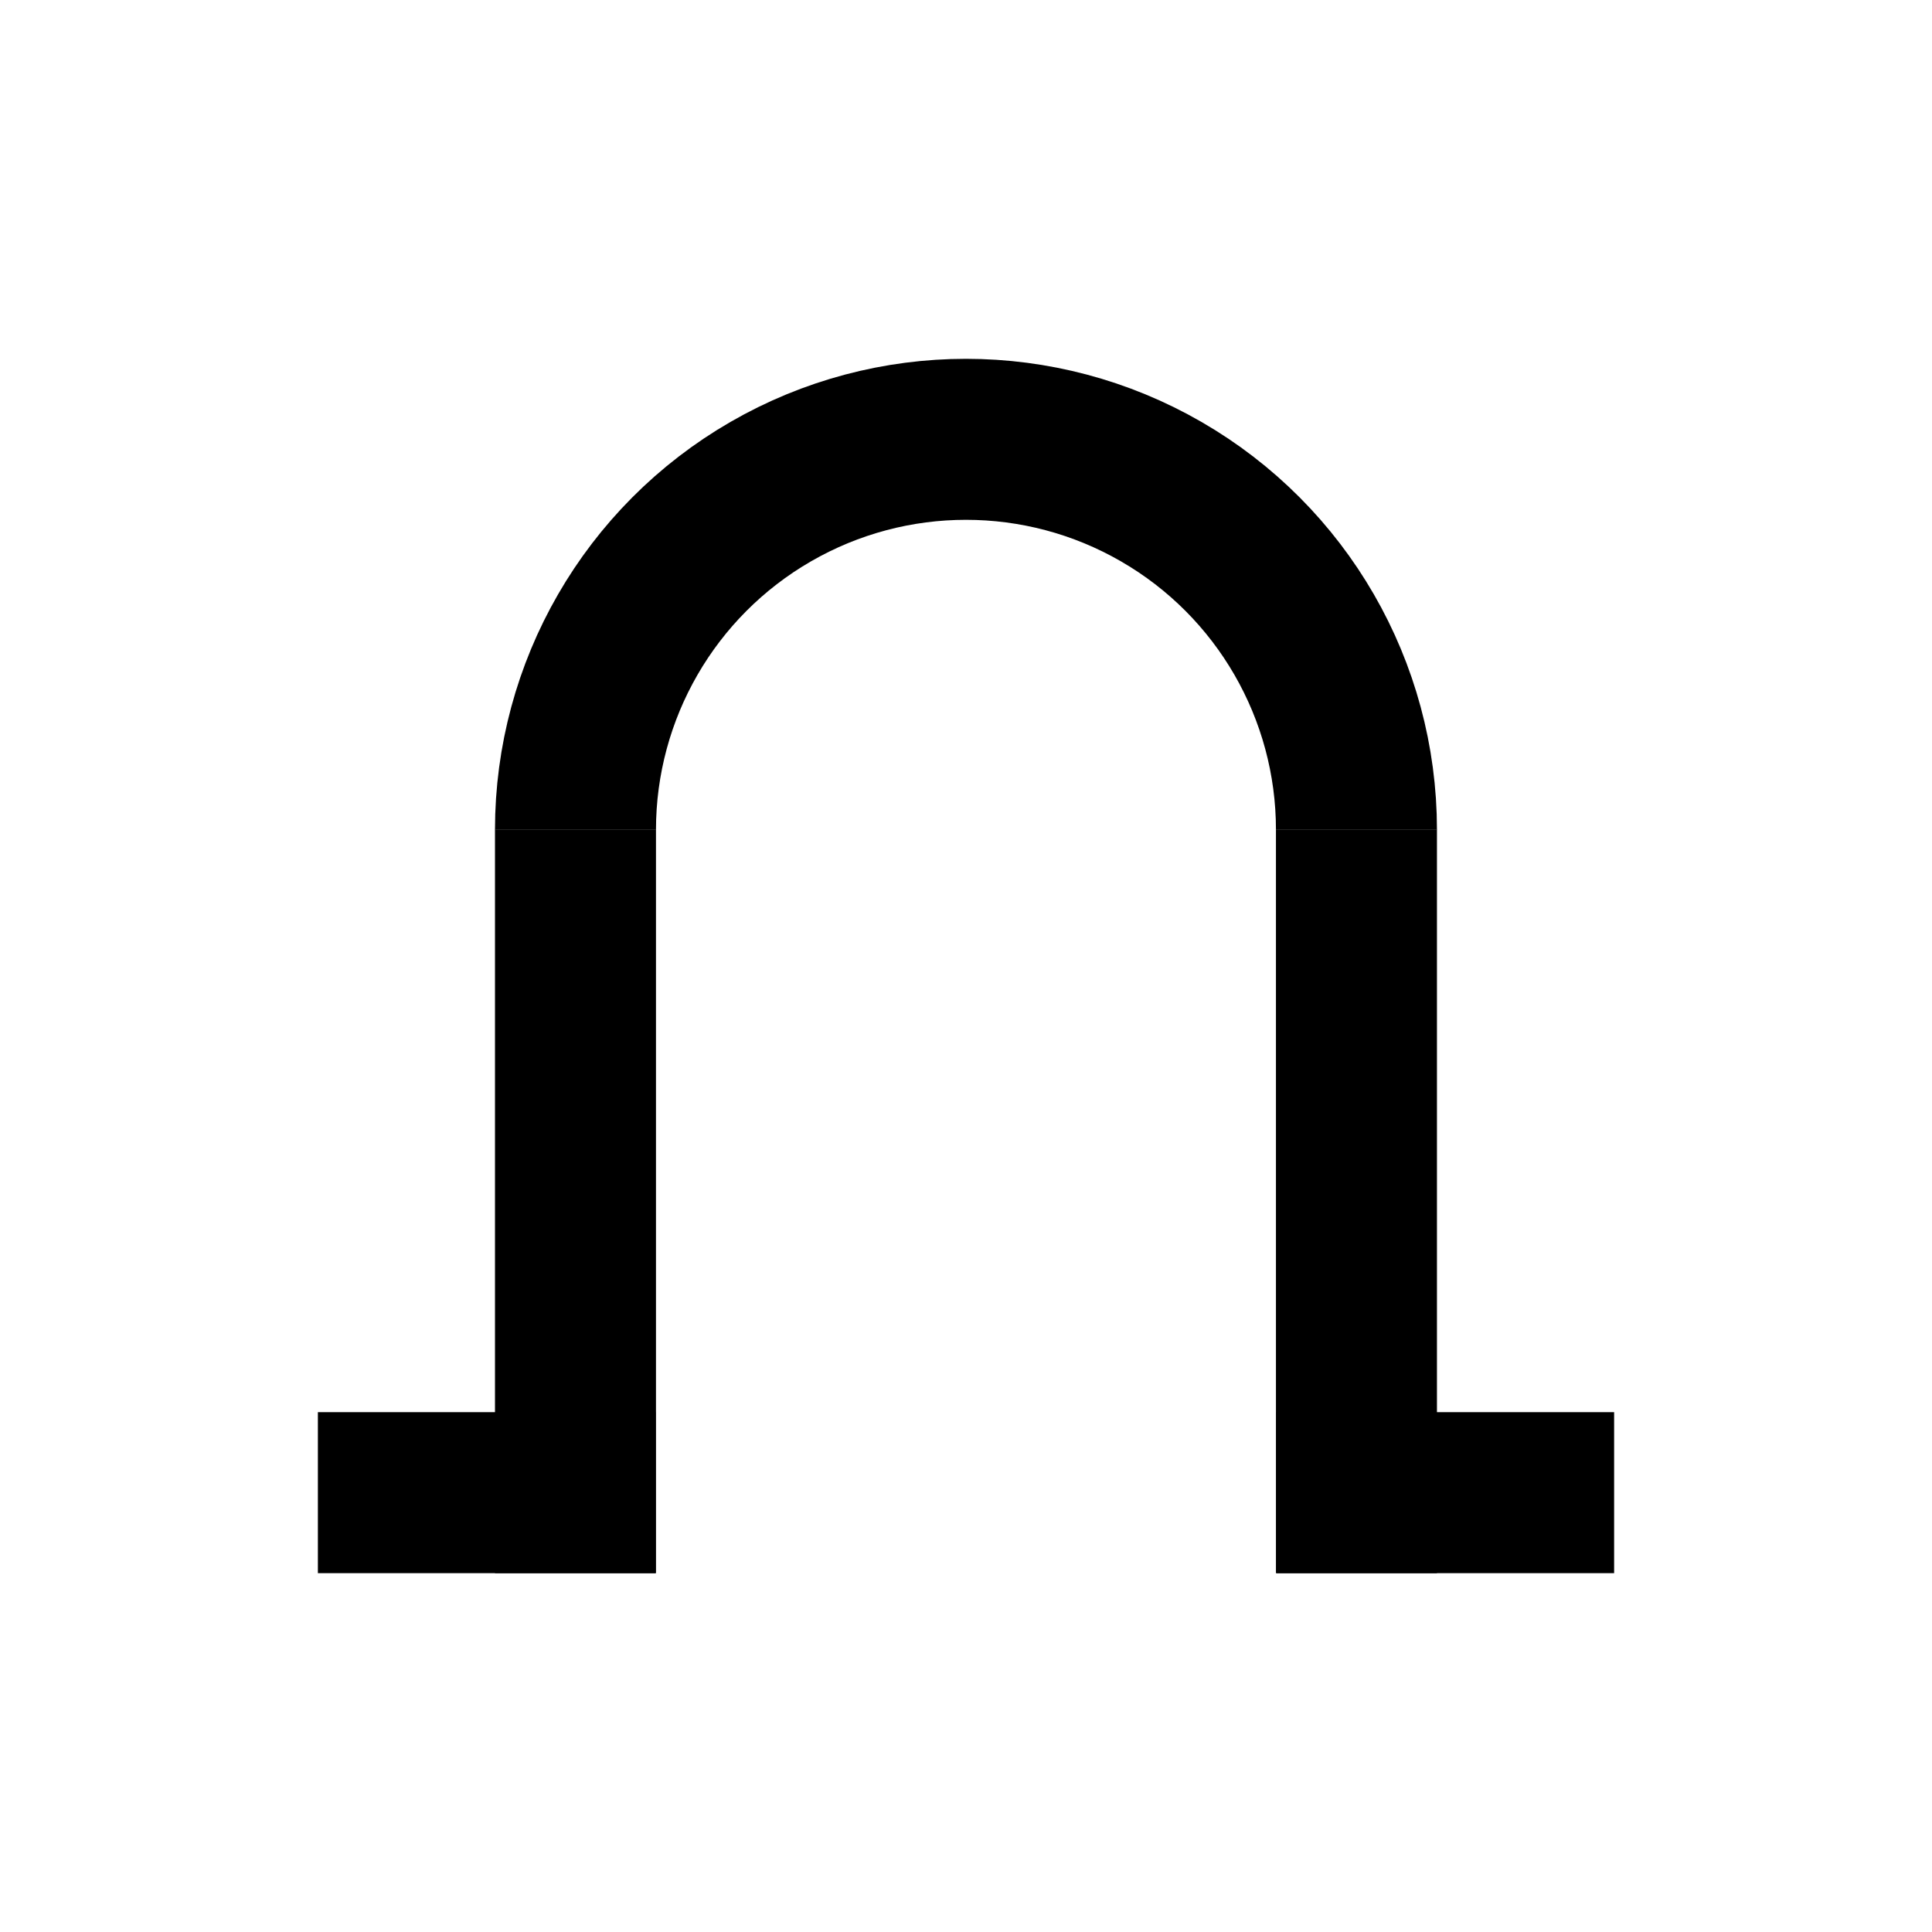
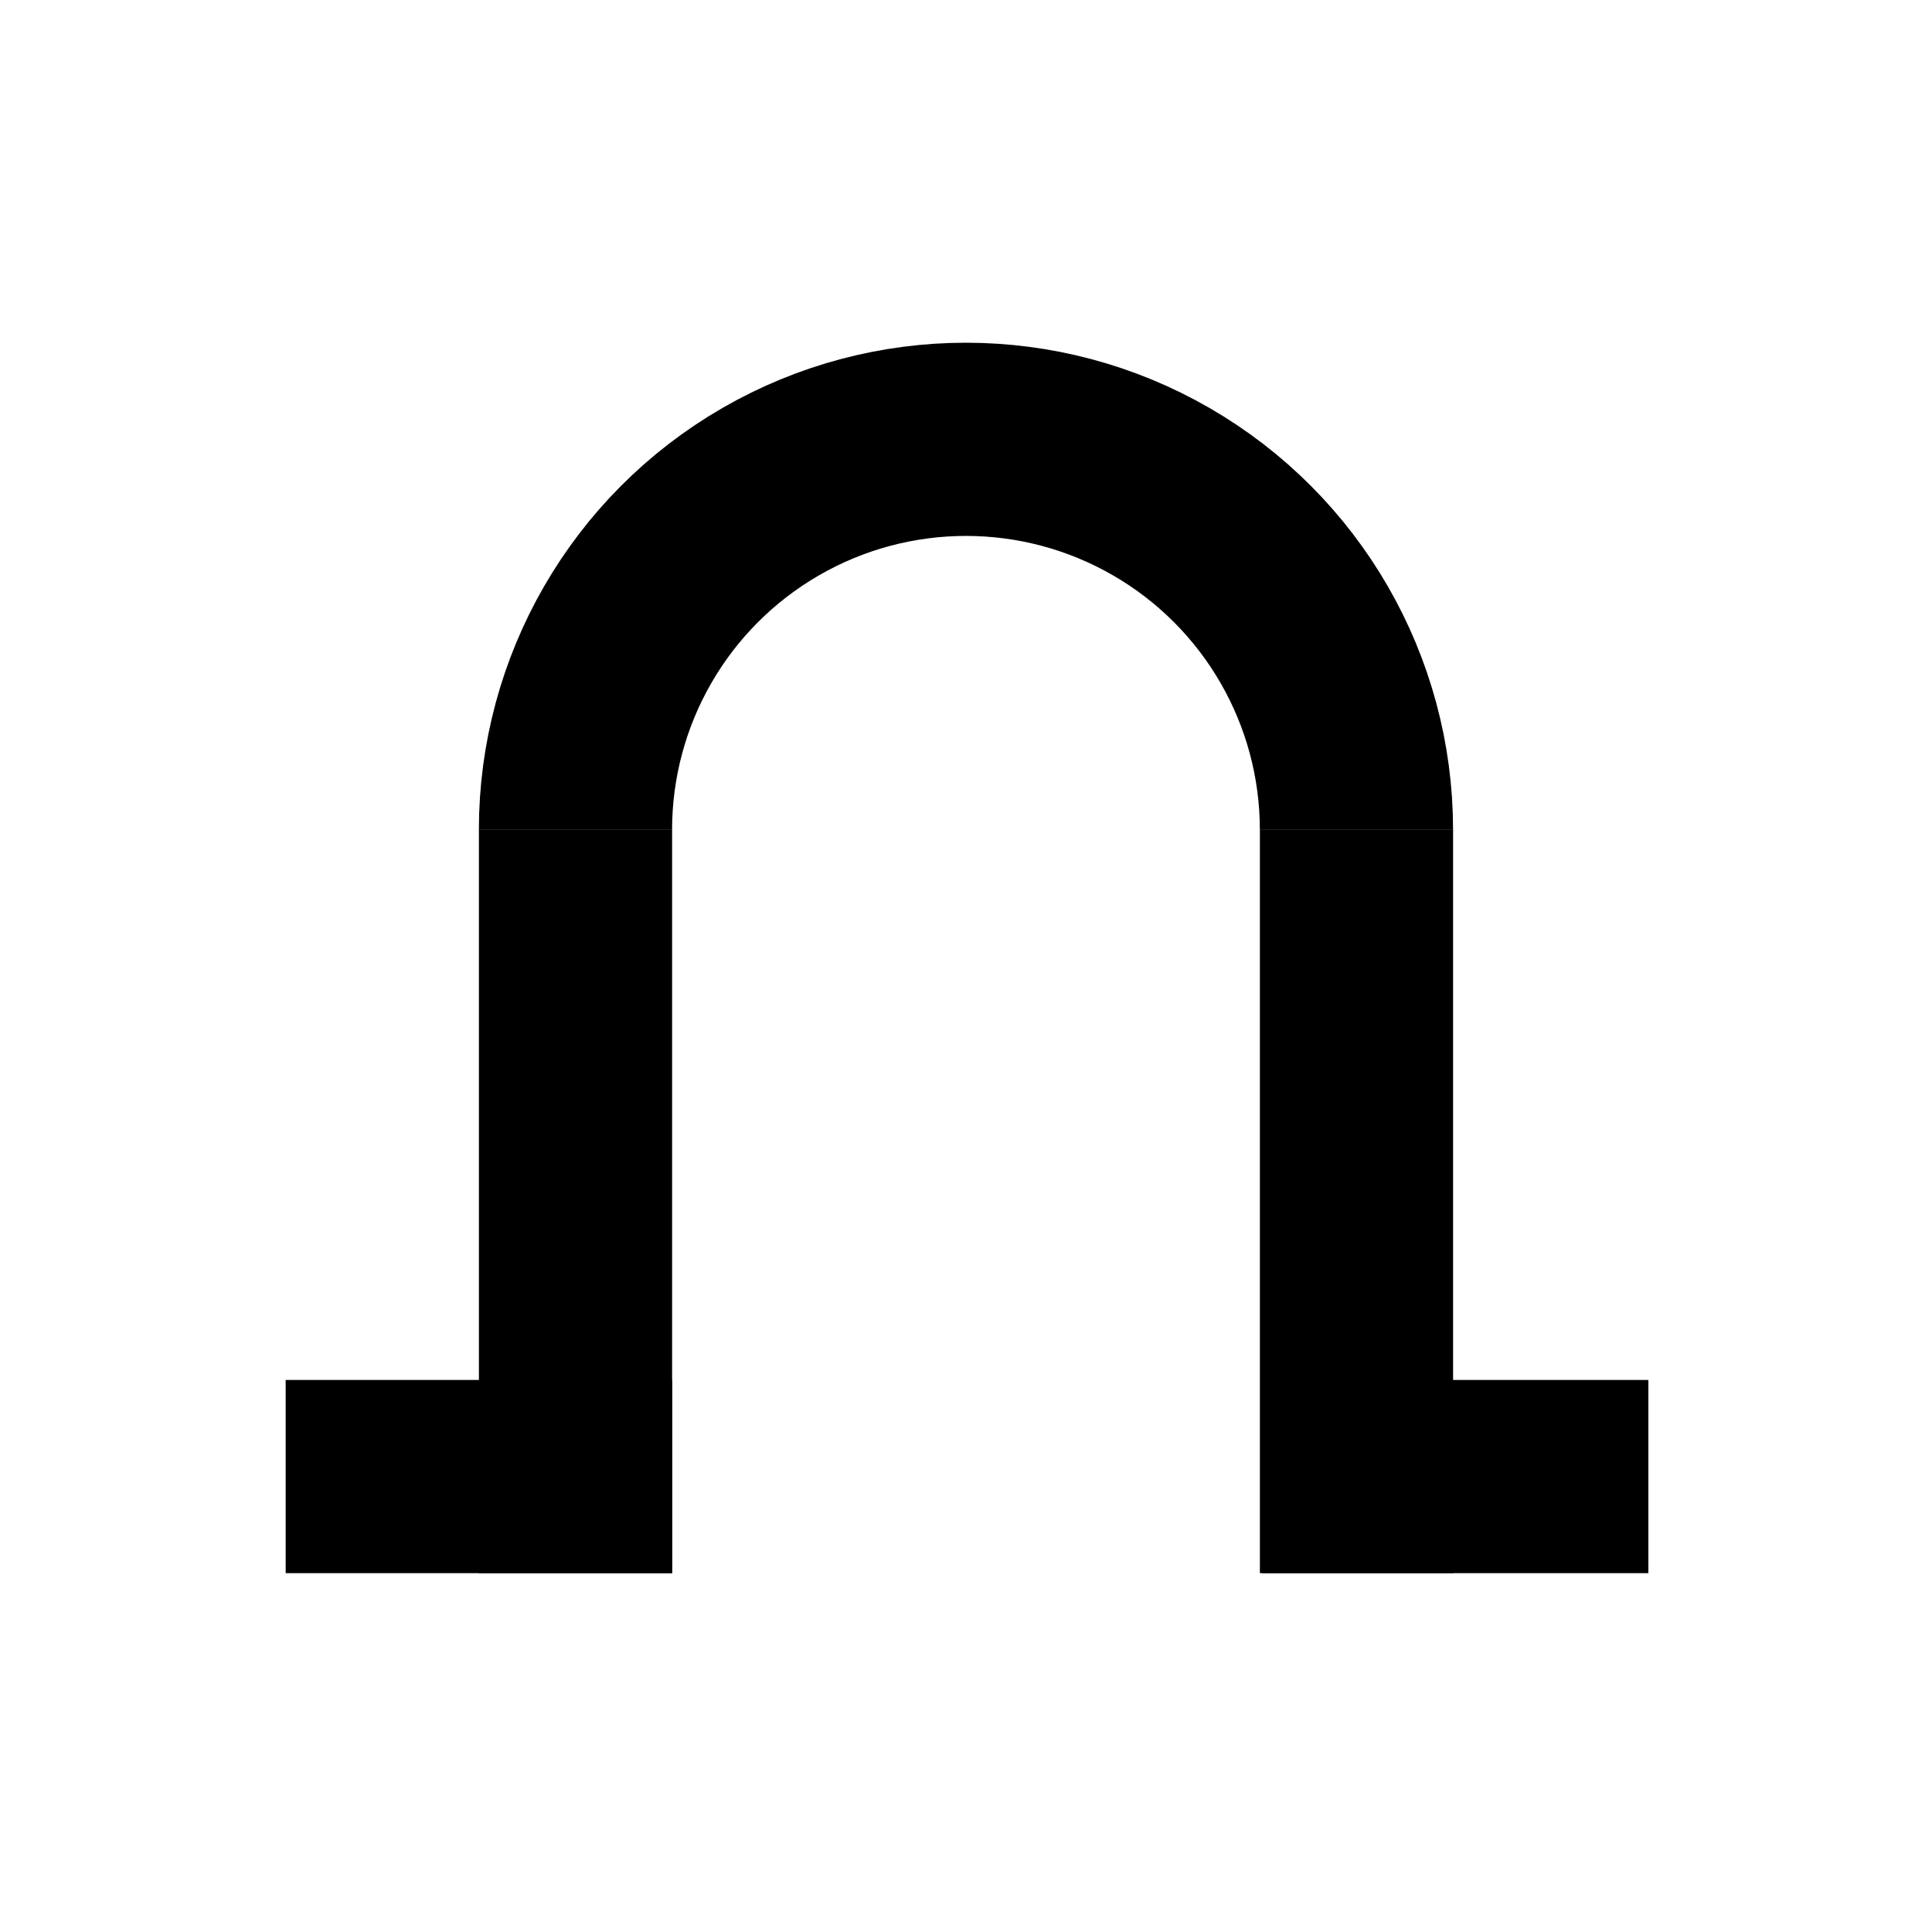
<svg xmlns="http://www.w3.org/2000/svg" viewBox="0 0 30 30" width="300" height="300" version="1.1" id="svg1">
  <defs id="defs1" />
-   <rect style="fill:none;stroke:#000000;stroke-width:1.686;stroke-dasharray:none;stroke-opacity:1" id="rect2" width="0.814" height="9.86" x="8.529" y="13.725" />
-   <rect style="fill:none;stroke:#000000;stroke-width:1.686;stroke-dasharray:none;stroke-opacity:1" id="rect2-8" width="0.814" height="9.86" x="20.656" y="13.725" />
-   <path style="fill:none;stroke:#000000;stroke-width:2.5;stroke-dasharray:none;stroke-opacity:1" id="path2" d="m 21.063,-12.885 a 6.063,6.063 0 0 1 -3.032,5.251 6.063,6.063 0 0 1 -6.063,-10e-8 6.063,6.063 0 0 1 -3.032,-5.251" transform="scale(1,-1)" />
-   <rect style="fill:none;stroke:#000000;stroke-width:1.844;stroke-dasharray:none;stroke-opacity:1" id="rect3" width="3.399" height="0.656" x="5.858" y="22.85" />
-   <rect style="fill:none;stroke:#000000;stroke-width:1.844;stroke-dasharray:none;stroke-opacity:1" id="rect3-5" width="3.399" height="0.656" x="20.743" y="22.85" />
+   <rect style="fill:none;stroke:#000000;stroke-width:1.919;stroke-dasharray:none;stroke-opacity:1" id="rect2" width="1.081" height="9.627" x="8.396" y="13.841" />
+   <rect style="fill:none;stroke:#000000;stroke-width:1.919;stroke-dasharray:none;stroke-opacity:1" id="rect2-8" width="1.081" height="9.627" x="20.523" y="13.841" />
+   <path style="fill:none;stroke:#000000;stroke-width:3;stroke-dasharray:none;stroke-opacity:1" id="path2" d="m 21.063,-12.885 a 6.063,6.063 0 0 1 -3.032,5.251 6.063,6.063 0 0 1 -6.063,-10e-8 6.063,6.063 0 0 1 -3.032,-5.251" transform="scale(1,-1)" />
+   <rect style="fill:none;stroke:#000000;stroke-width:2.182;stroke-dasharray:none;stroke-opacity:1" id="rect3" width="3.818" height="0.818" x="5.527" y="22.519" />
+   <rect style="fill:none;stroke:#000000;stroke-width:2.182;stroke-dasharray:none;stroke-opacity:1" id="rect3-5" width="3.818" height="0.818" x="20.687" y="22.519" />
</svg>
